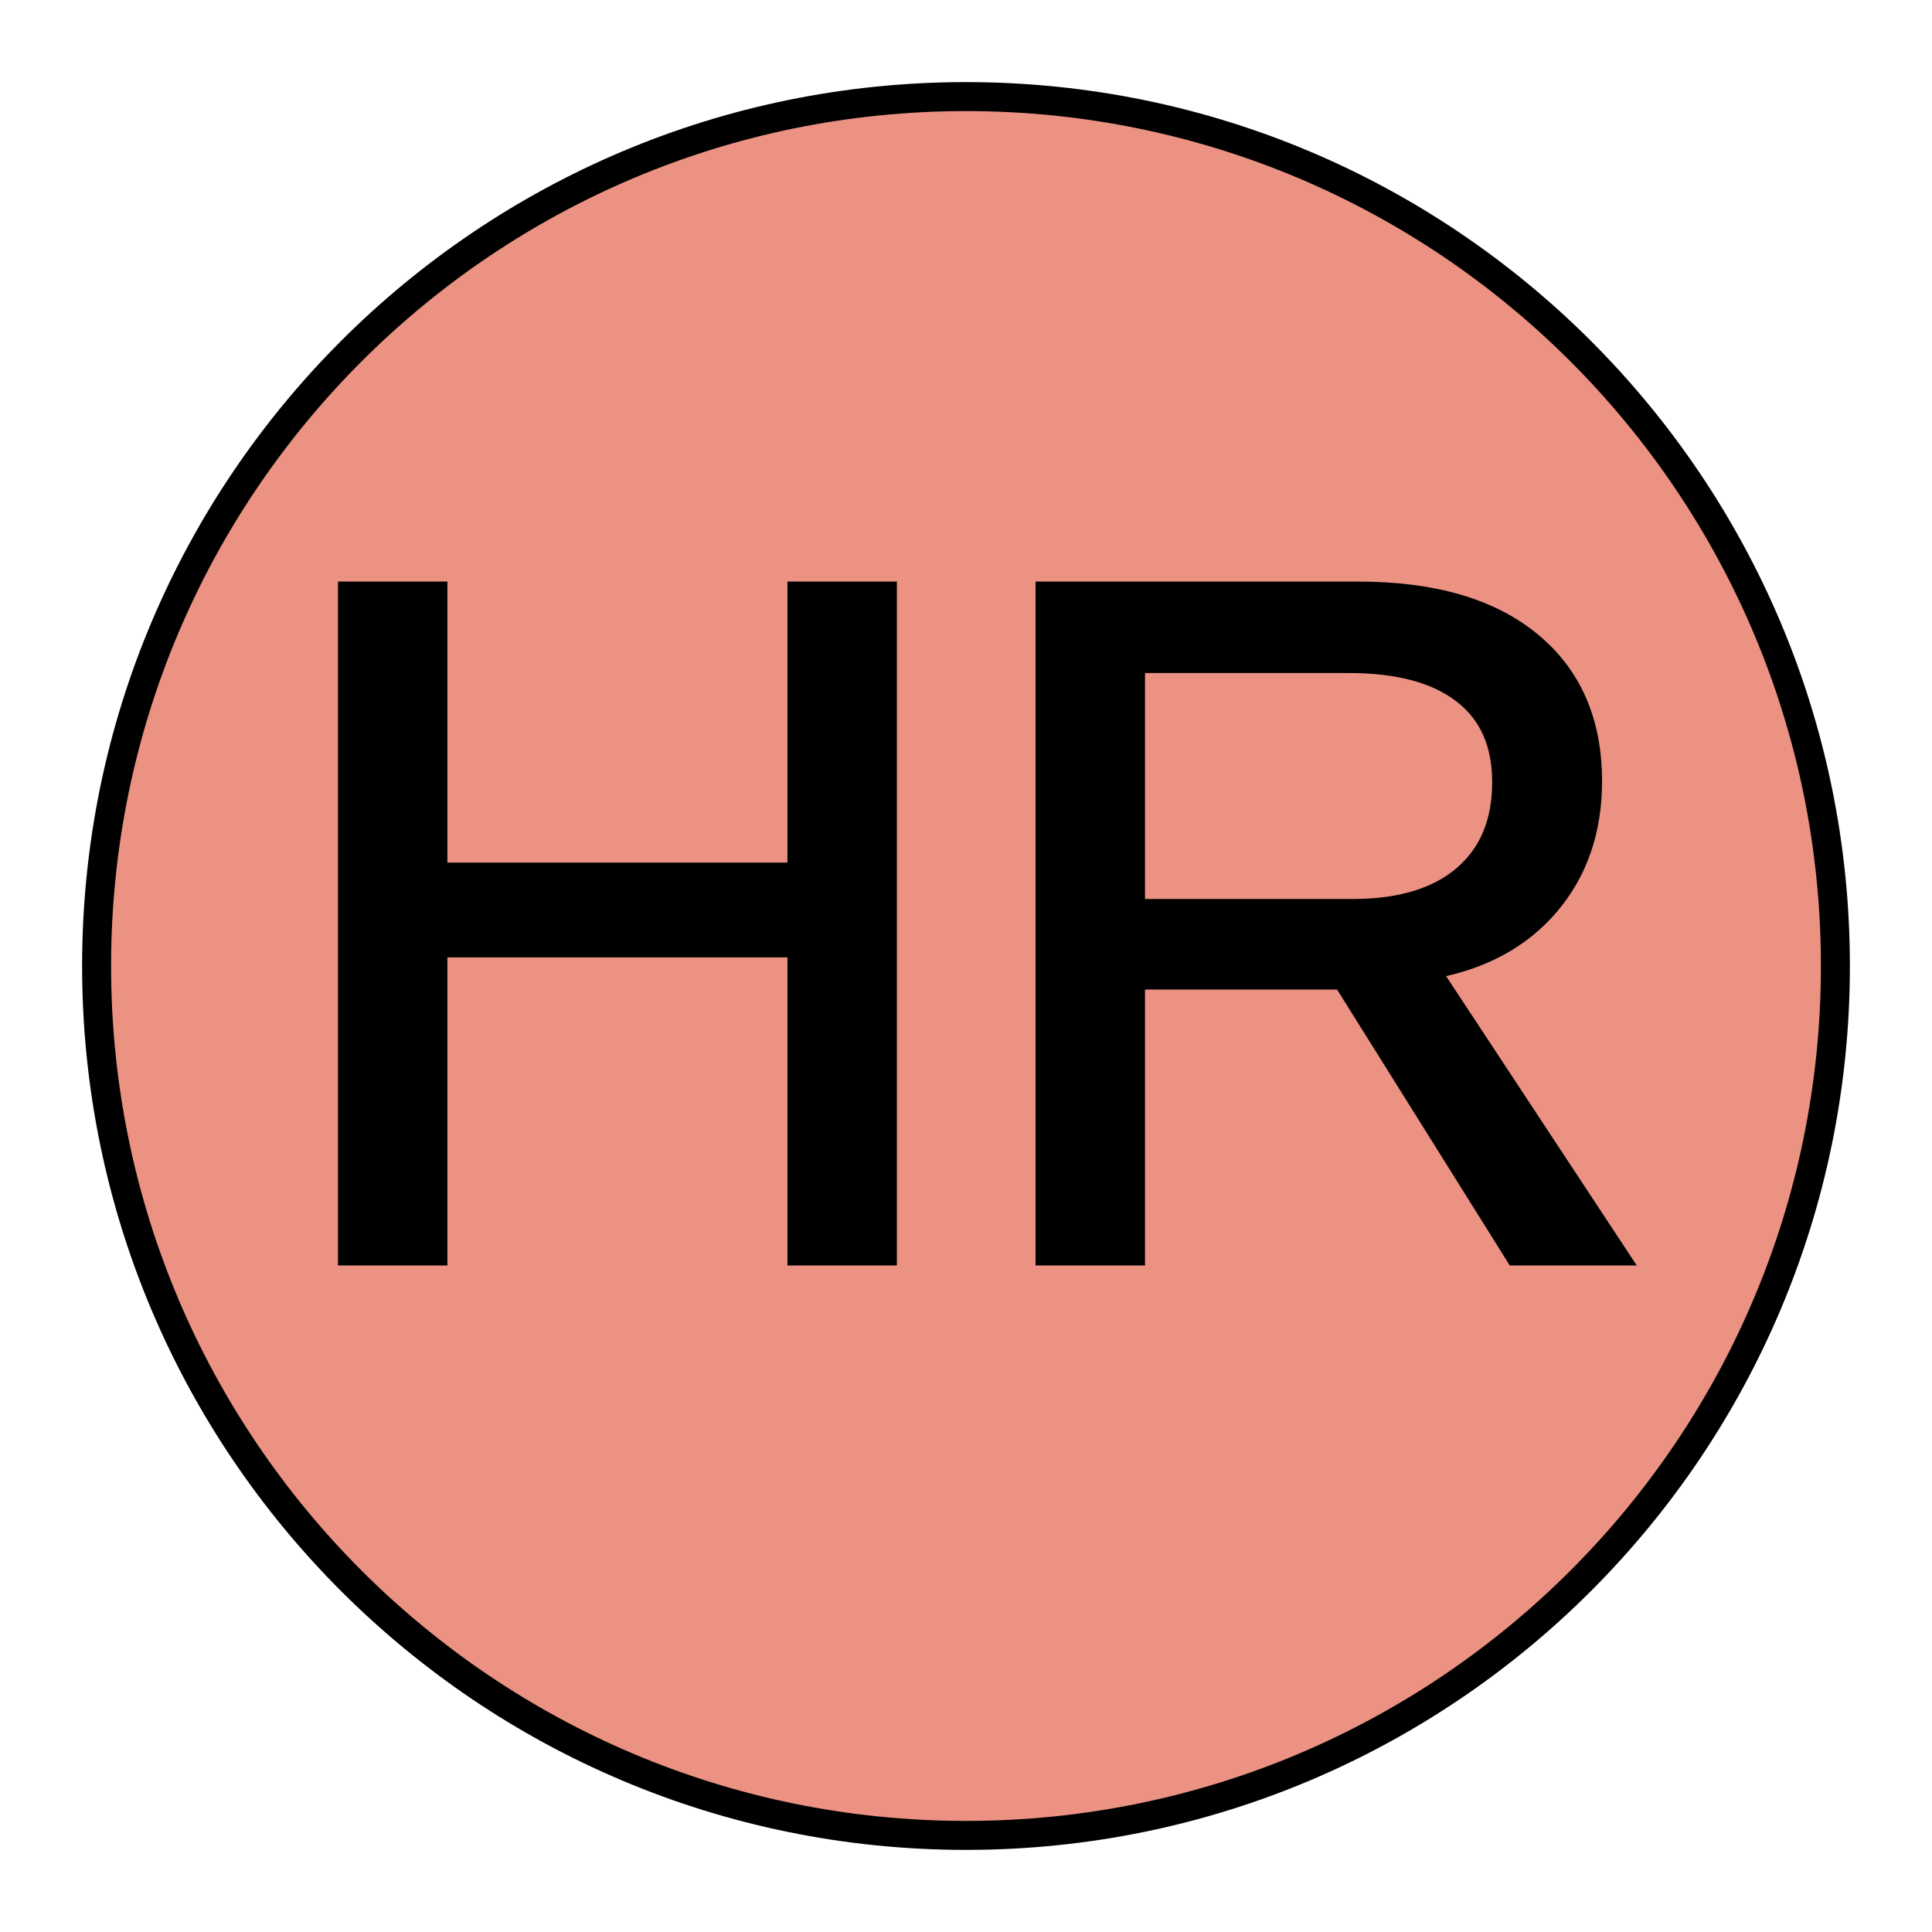
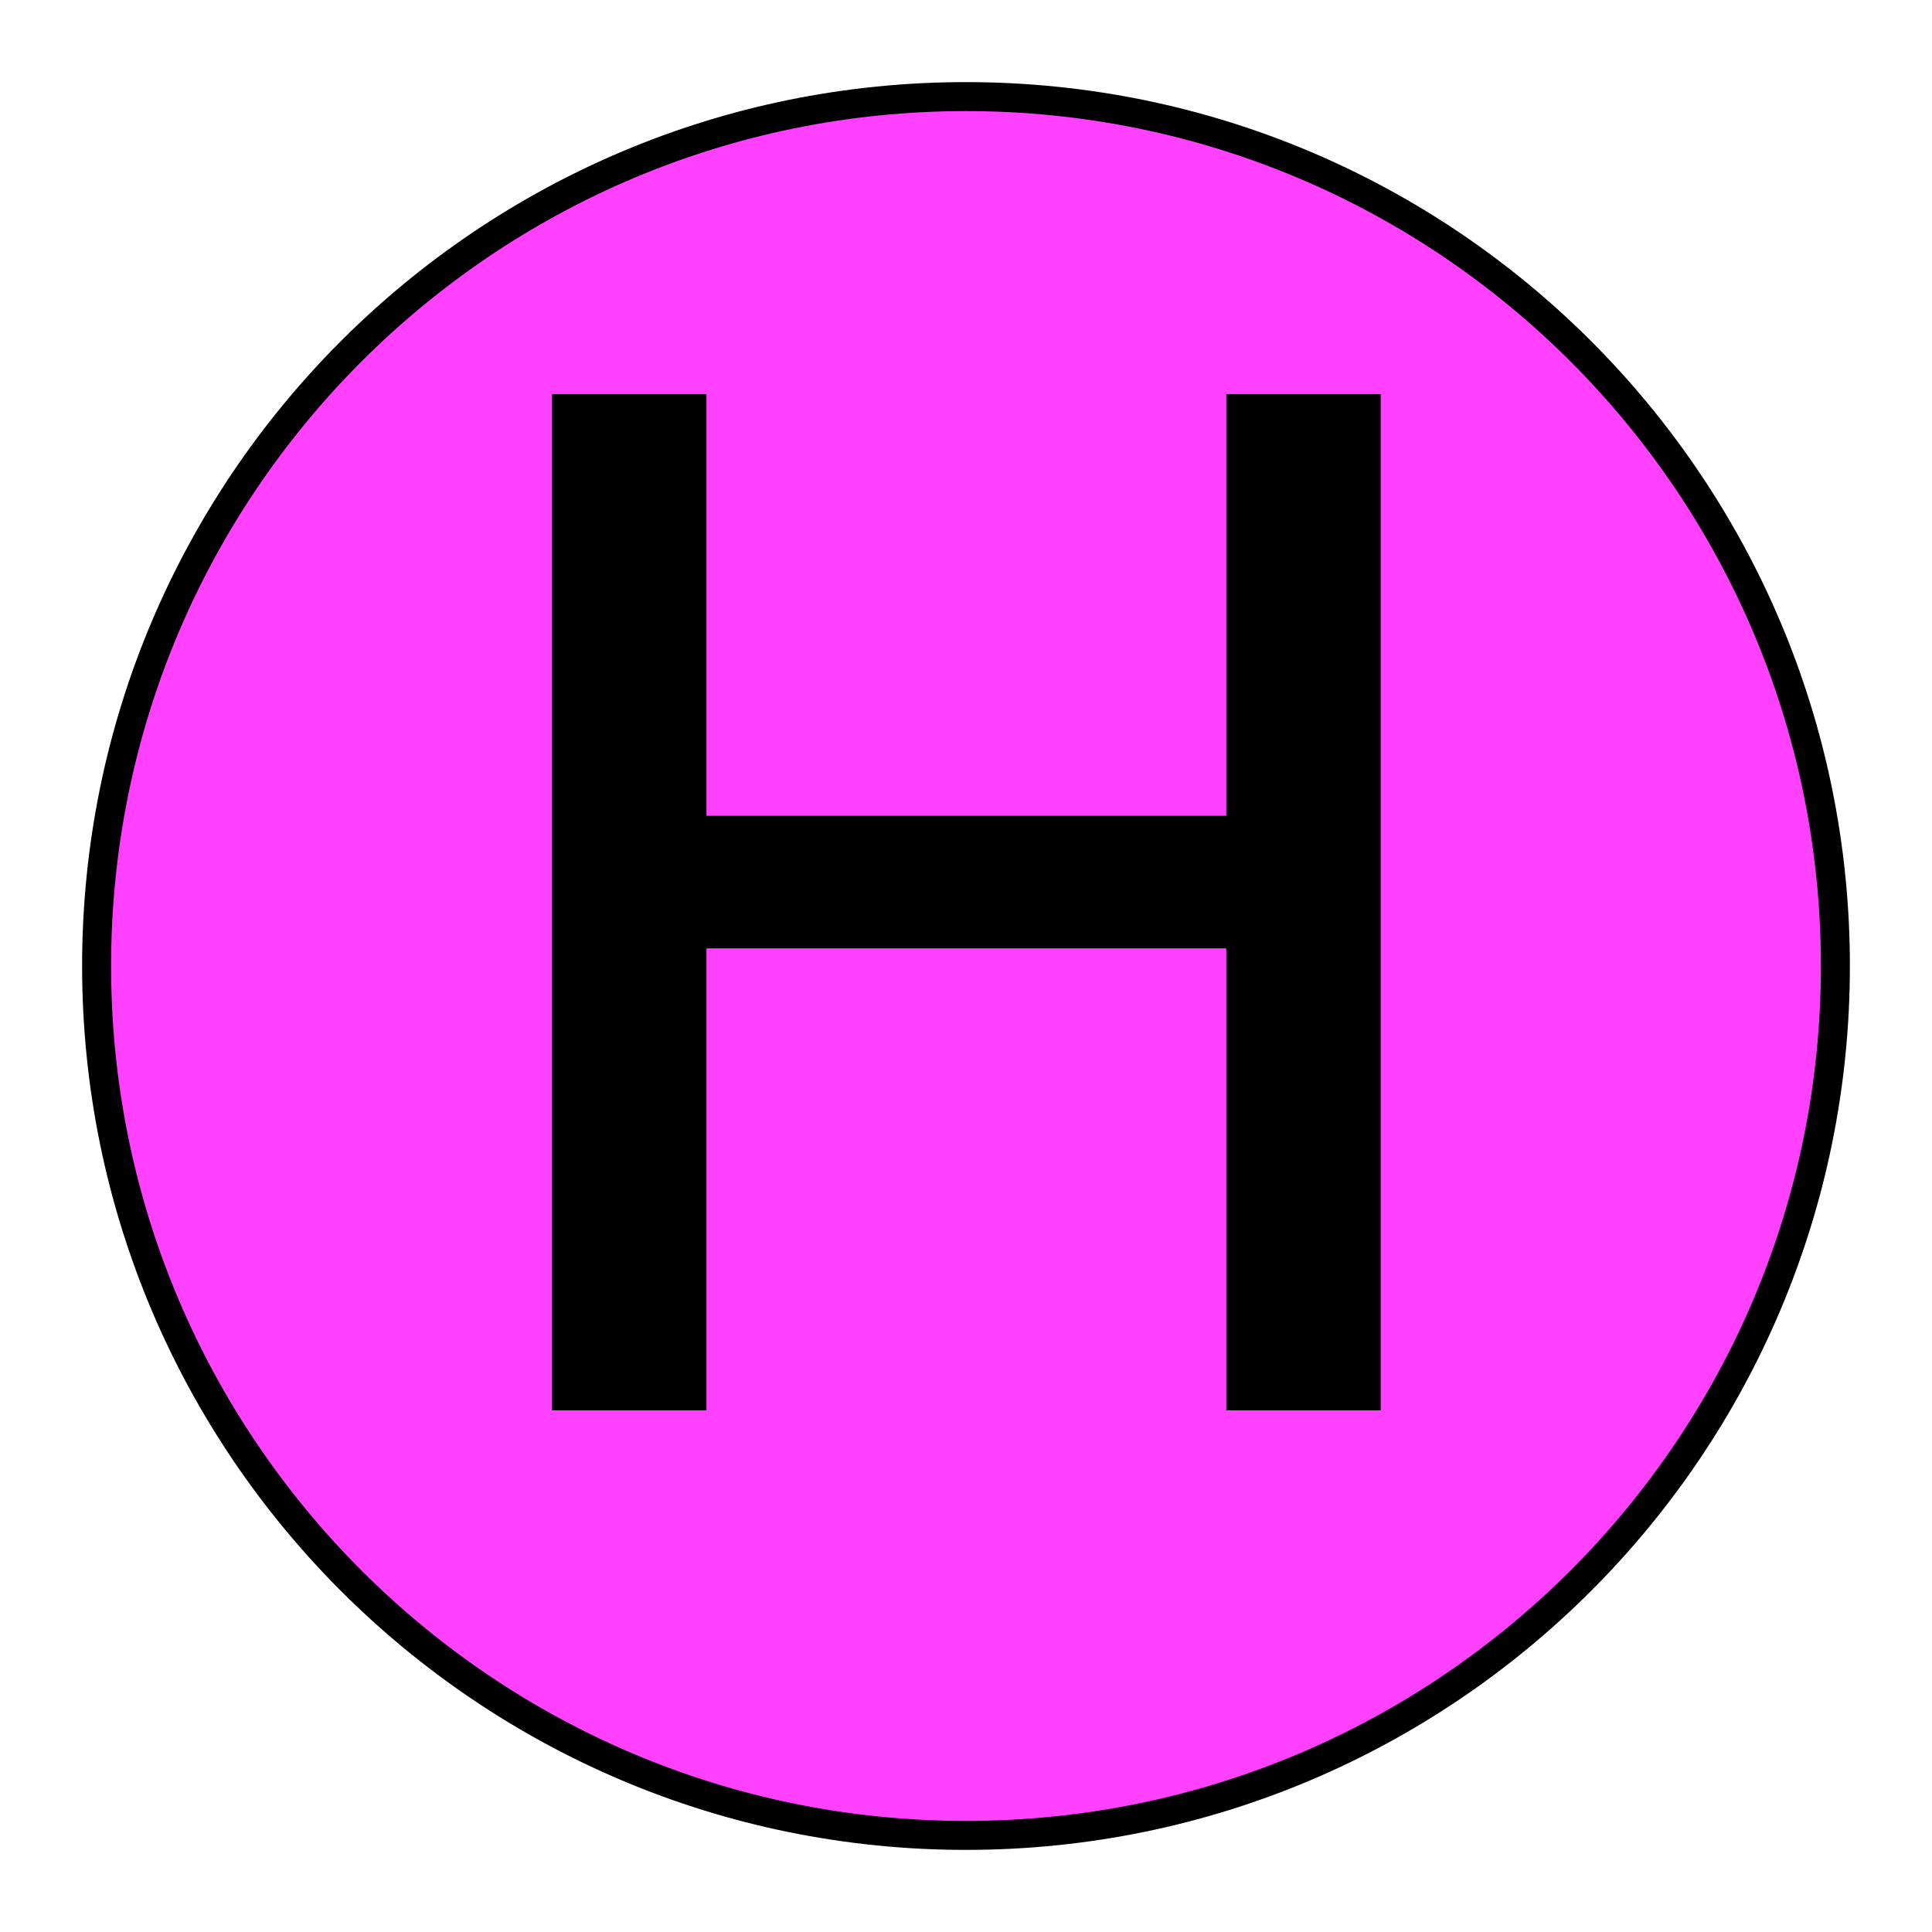
<svg xmlns="http://www.w3.org/2000/svg" width="200" height="200">
-   <circle cx="100" cy="100" r="90" stroke="black" stroke-width="3" fill="#eb9282" />
-   <text x="50%" y="50%" text-anchor="middle" stroke="#000000" stroke-width="2px" dy=".3em" font-size="100" font-family="Arial">HR</text>
+   <circle cx="100" cy="100" r="90" stroke="black" stroke-width="3" fill="#FF40FF" />
+   <text x="50%" y="50%" text-anchor="middle" stroke="#000000" stroke-width="2px" dy=".3em" font-size="150" font-family="Arial">H</text>
</svg>
